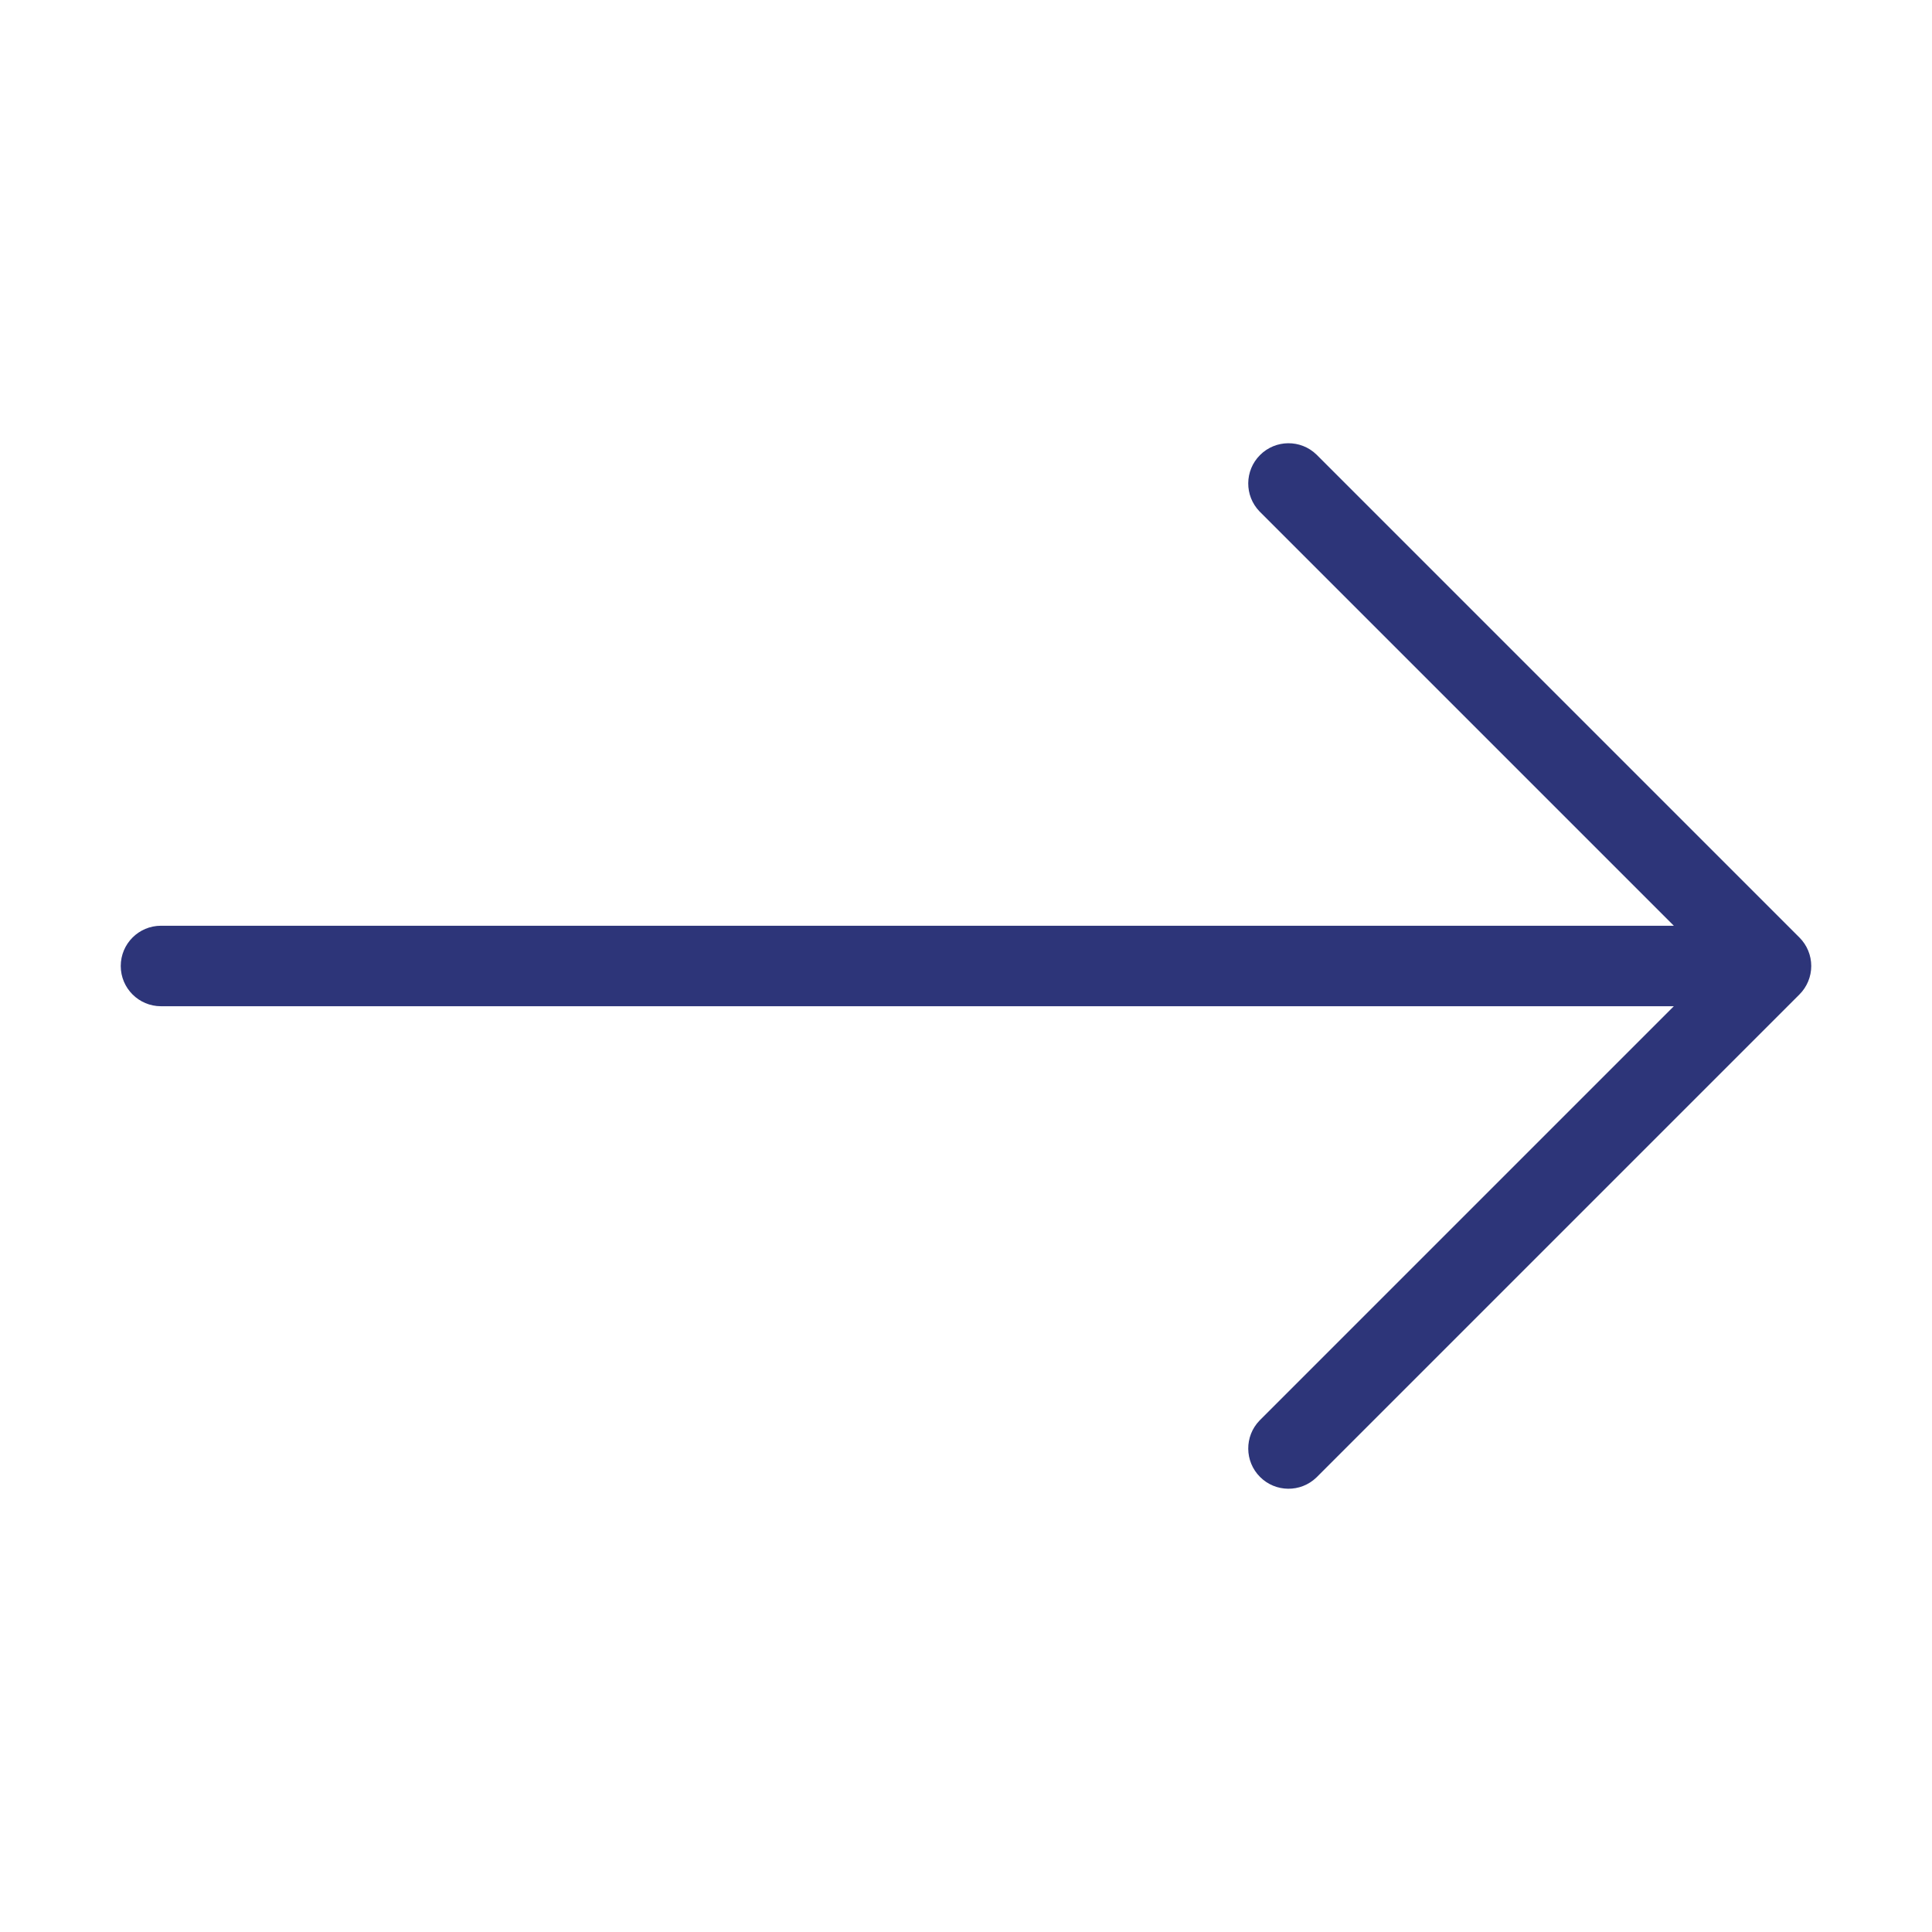
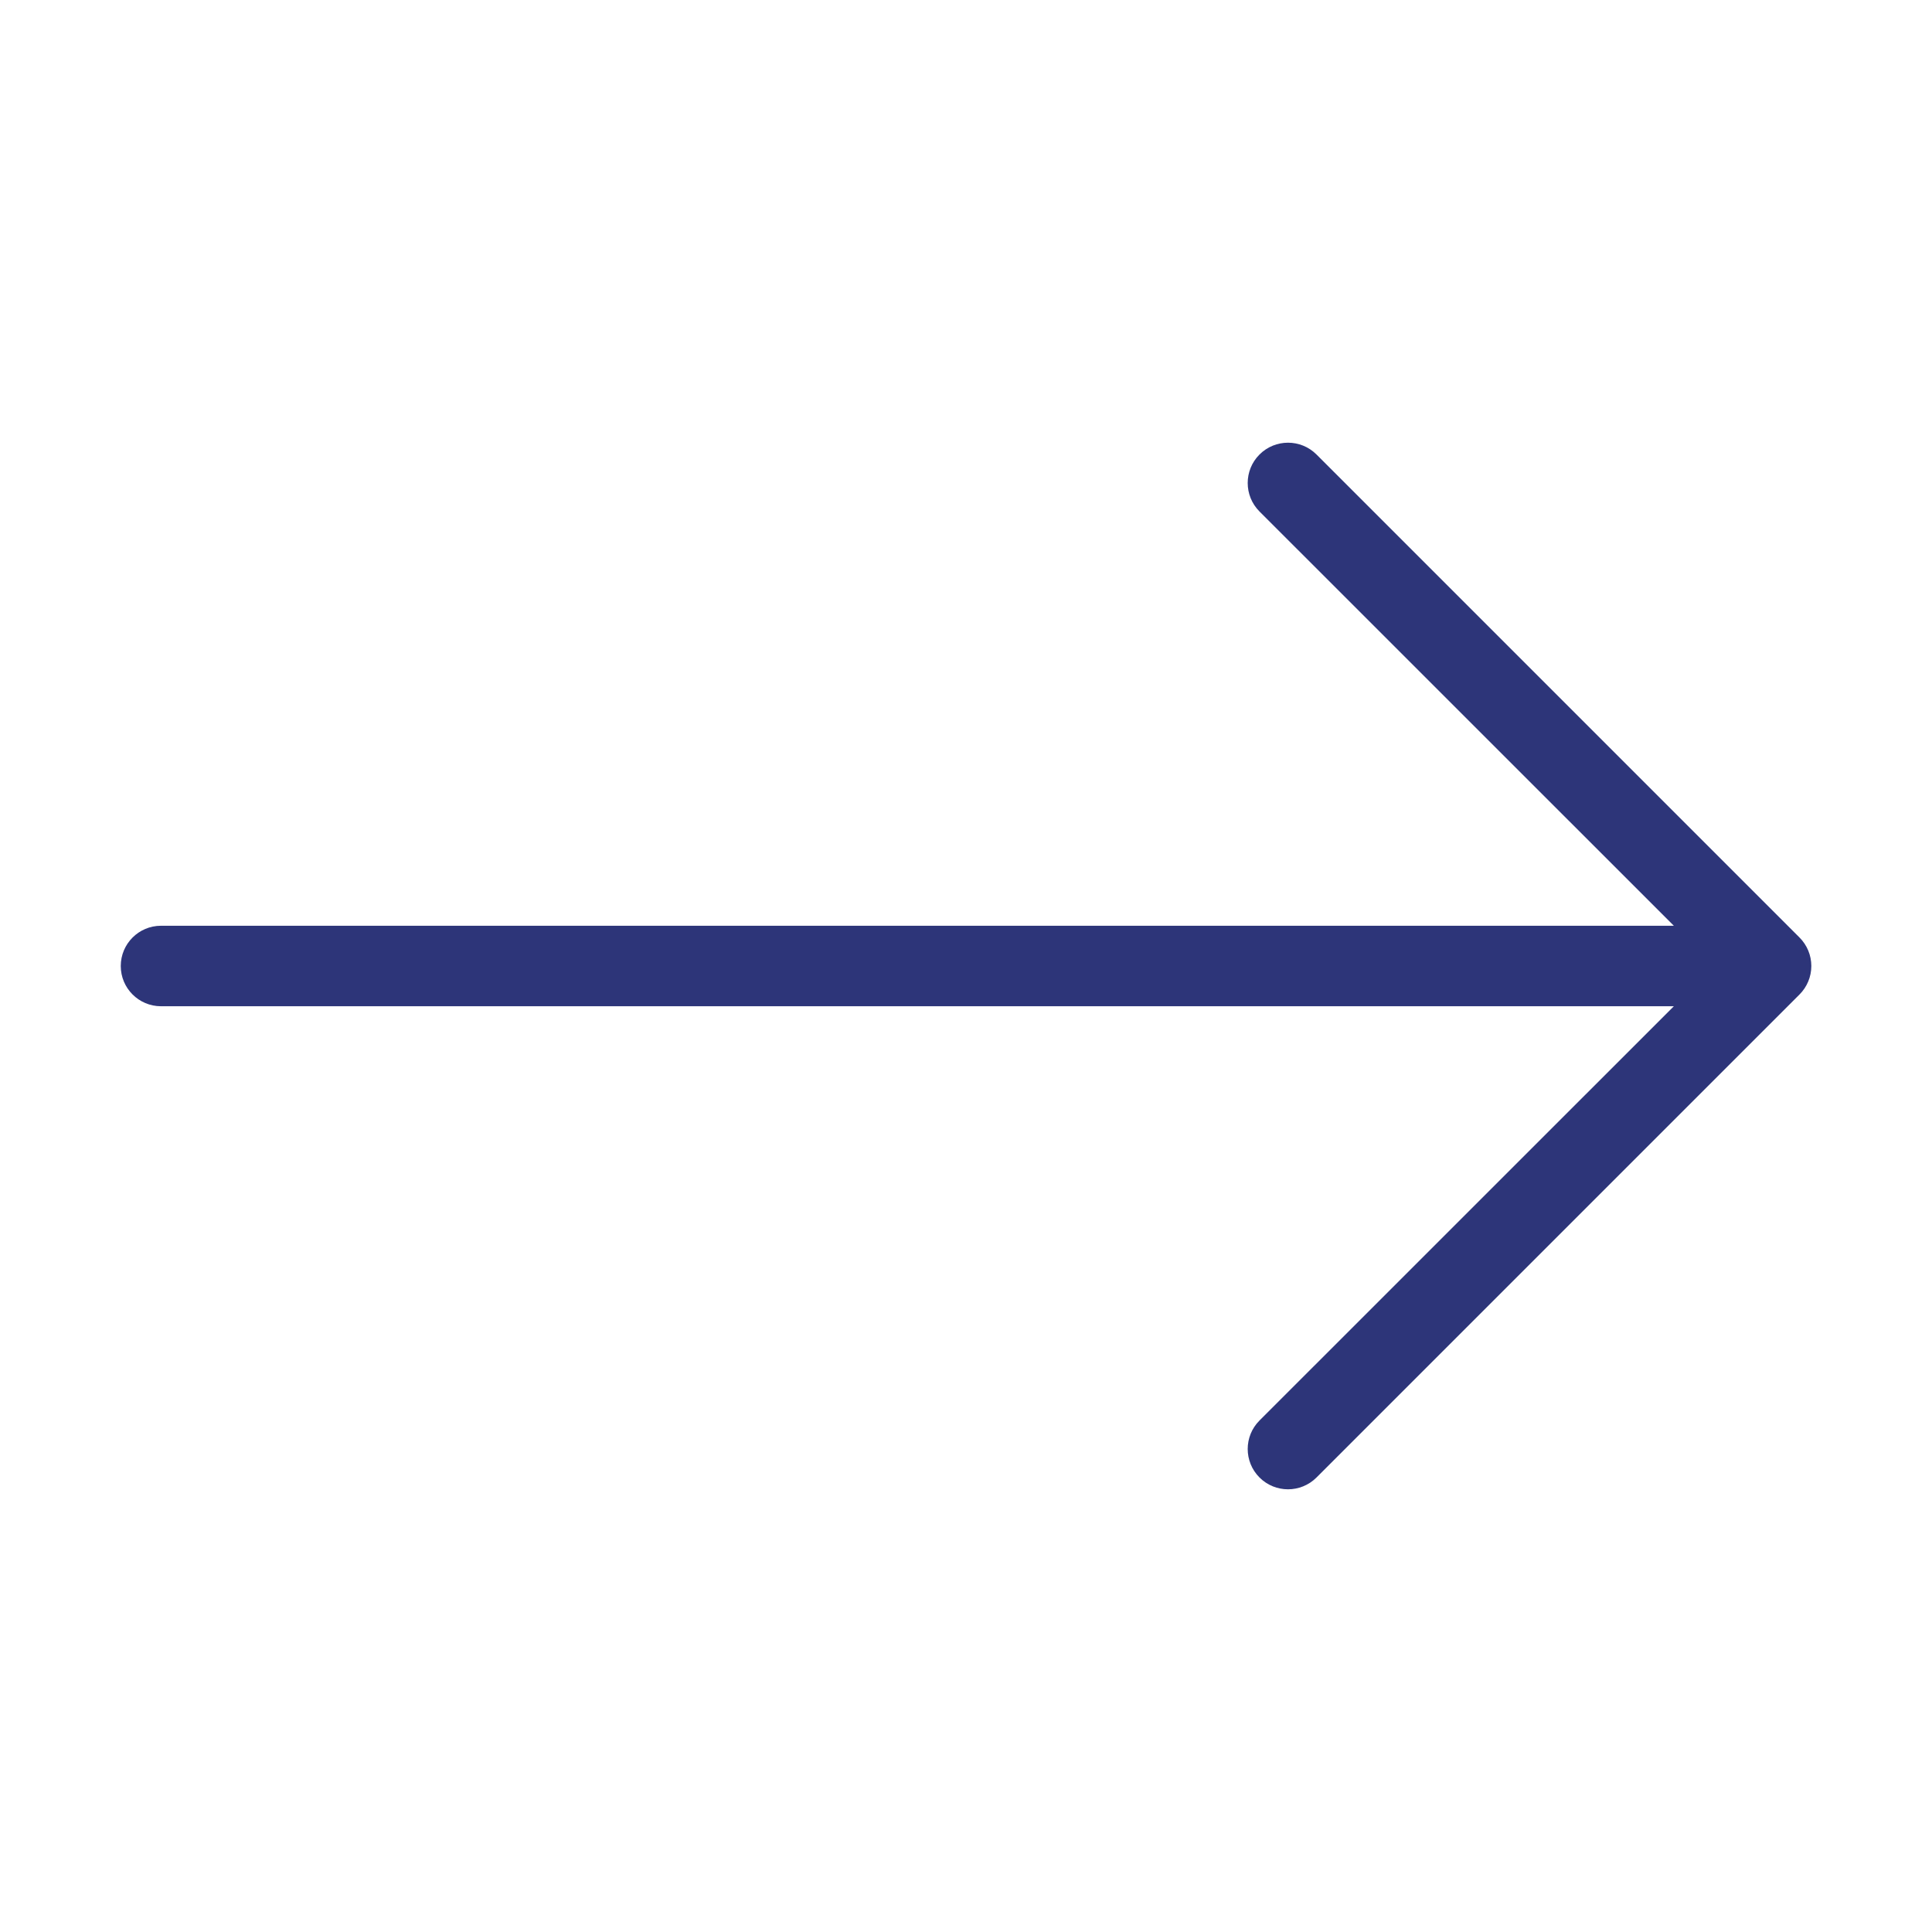
<svg xmlns="http://www.w3.org/2000/svg" x="0px" y="0px" width="24" height="24" viewBox="0 0 172 172" style=" fill:#000000;">
  <g fill="none" fill-rule="nonzero" stroke="none" stroke-width="1" stroke-linecap="butt" stroke-linejoin="miter" stroke-miterlimit="10" stroke-dasharray="" stroke-dashoffset="0" font-family="none" font-weight="none" font-size="none" text-anchor="none" style="mix-blend-mode: normal">
    <path d="M0,172v-172h172v172z" fill="none" />
    <g fill="#2d3579">
-       <path d="M160.2,83.466c0.672,0.672 1.05,1.583 1.05,2.533c0,0.95 -0.378,1.862 -1.05,2.533l-43,43c-1.406,1.358 -3.641,1.339 -5.023,-0.044c-1.382,-1.382 -1.402,-3.617 -0.044,-5.023l36.883,-36.883h-134.683c-1.979,0 -3.583,-1.604 -3.583,-3.583c0,-1.979 1.604,-3.583 3.583,-3.583h134.683l-36.883,-36.883c-1.358,-1.406 -1.339,-3.641 0.044,-5.023c1.382,-1.382 3.617,-1.402 5.023,-0.044z" />
+       <path d="M160.204,83.463c0.674,0.672 1.053,1.585 1.053,2.537c0,0.952 -0.379,1.865 -1.053,2.537l-43,43c-1.401,1.401 -3.673,1.401 -5.074,0c-1.401,-1.401 -1.401,-3.673 0,-5.074l36.887,-36.88h-134.683c-1.979,0 -3.583,-1.604 -3.583,-3.583c0,-1.979 1.604,-3.583 3.583,-3.583h134.683l-36.887,-36.88c-1.401,-1.401 -1.401,-3.673 0,-5.074c1.401,-1.401 3.673,-1.401 5.074,0z" />
    </g>
  </g>
</svg>
